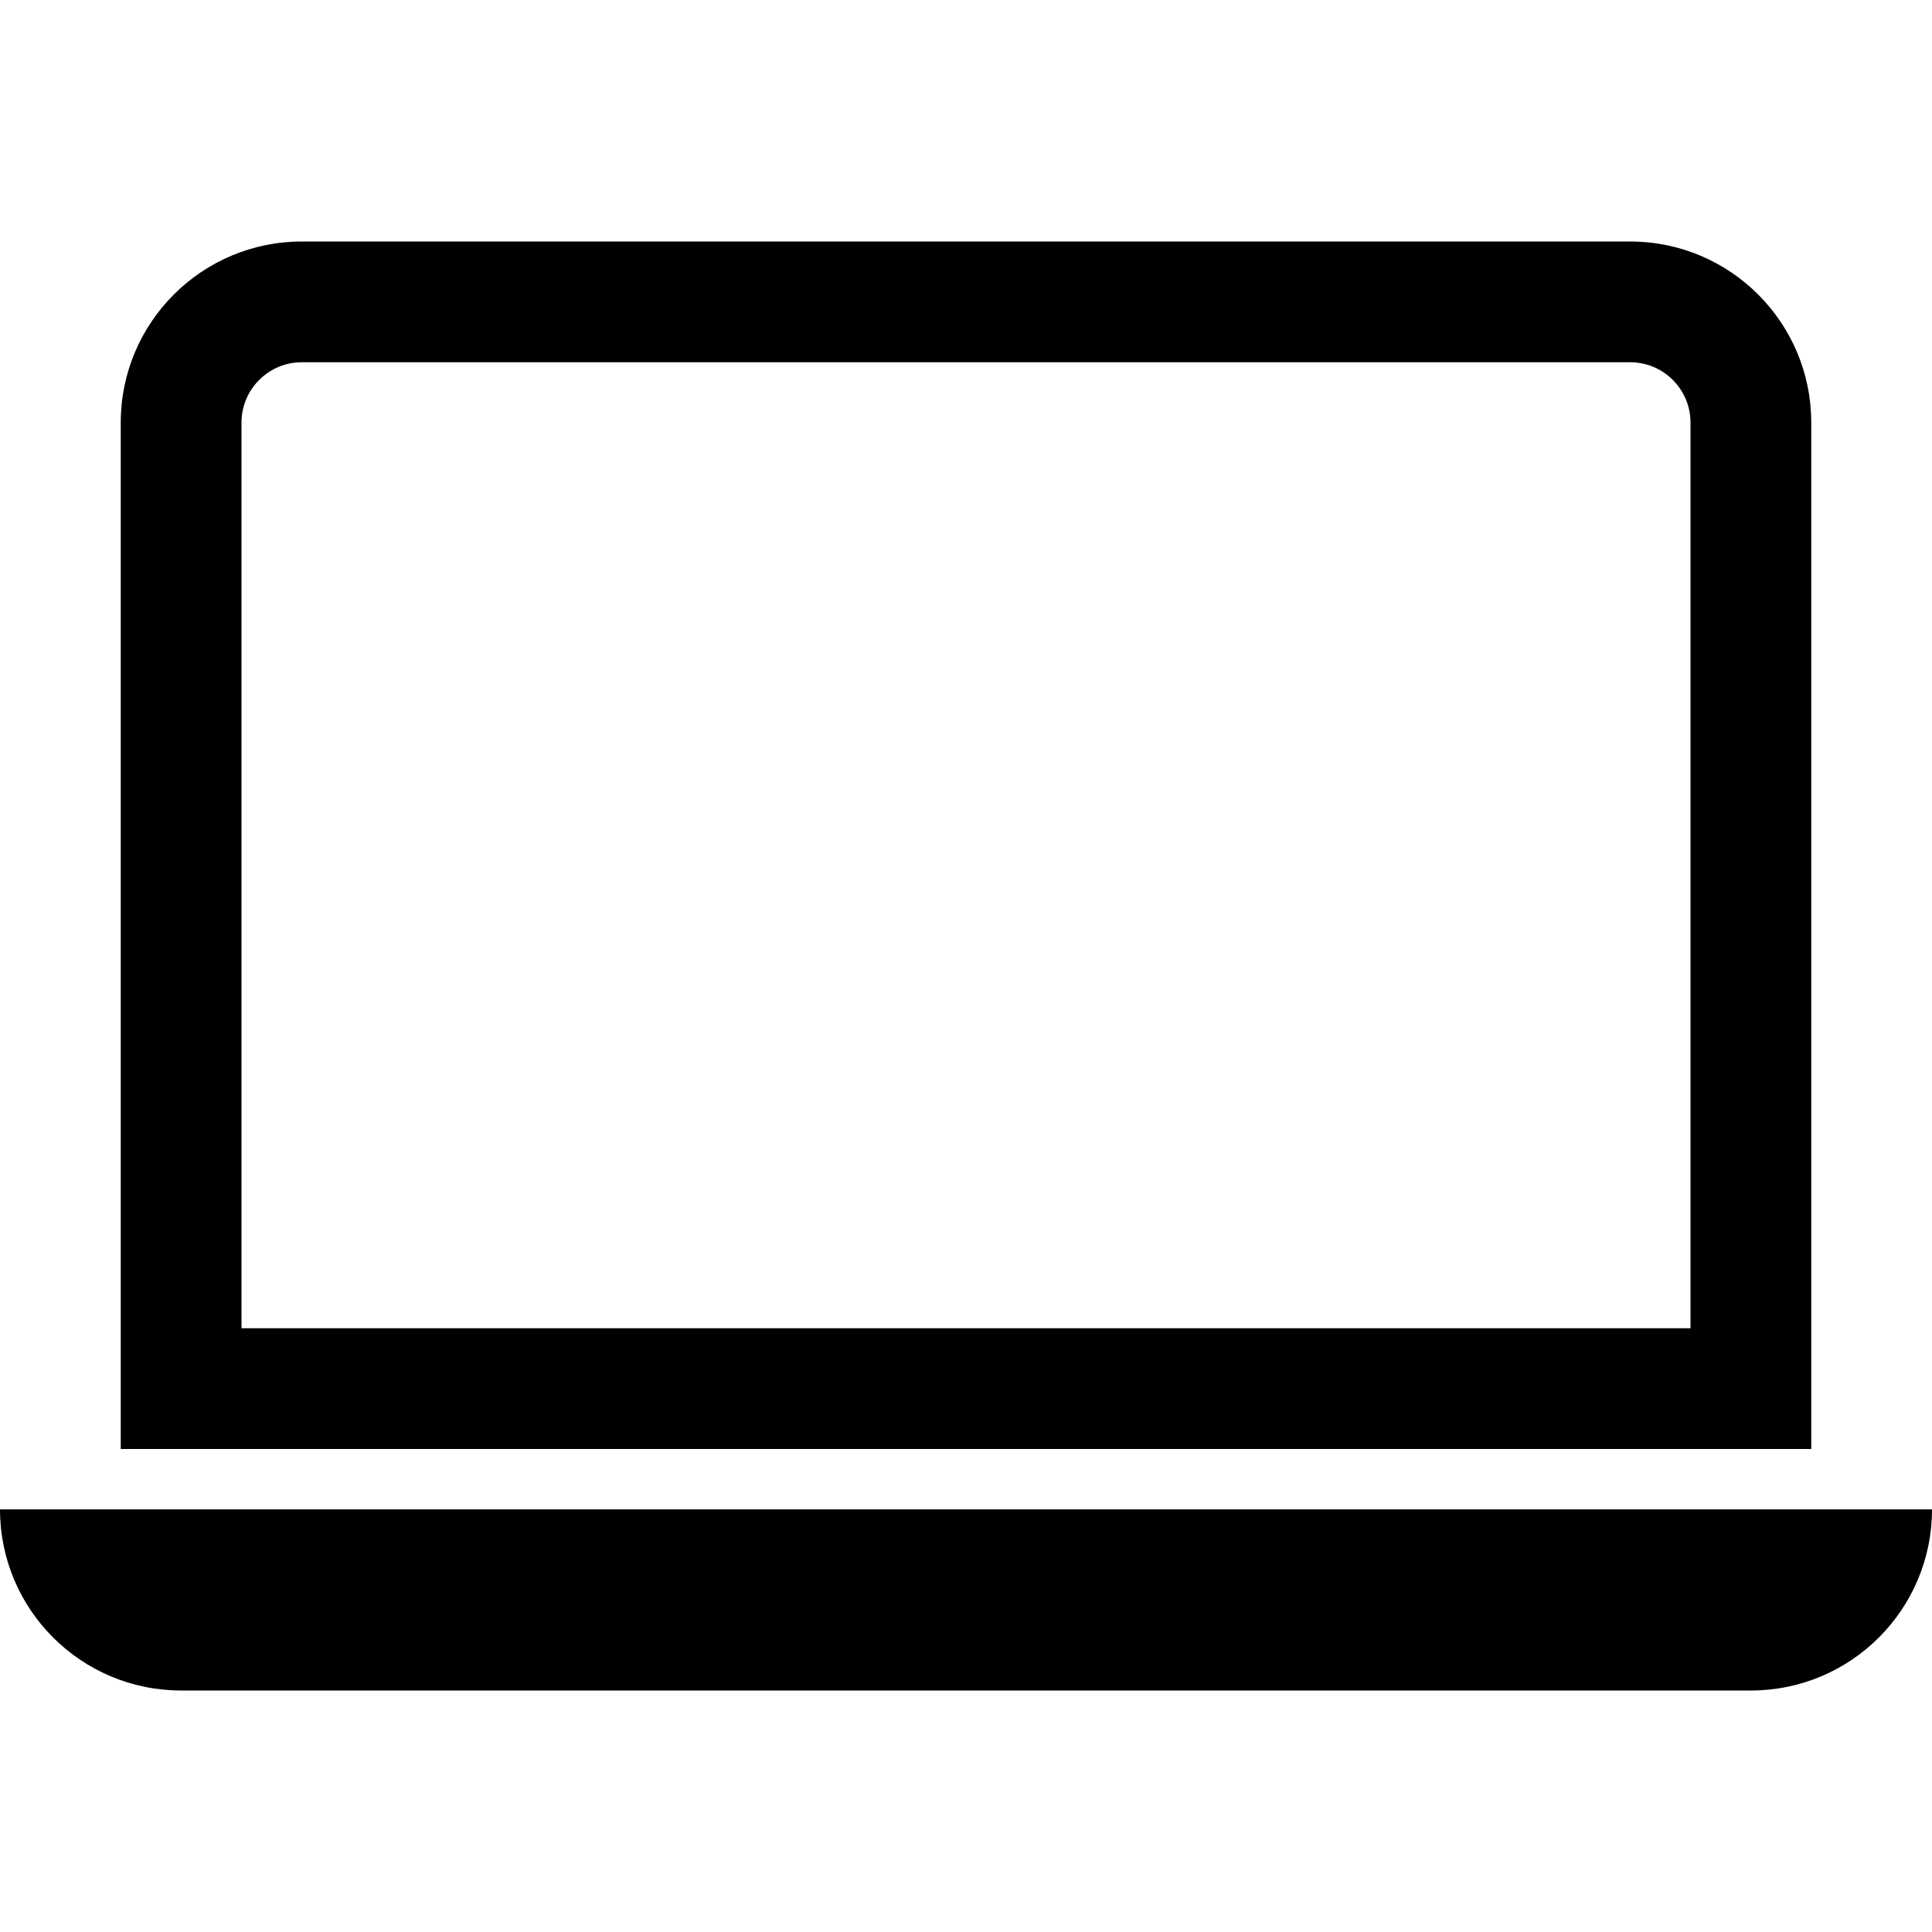
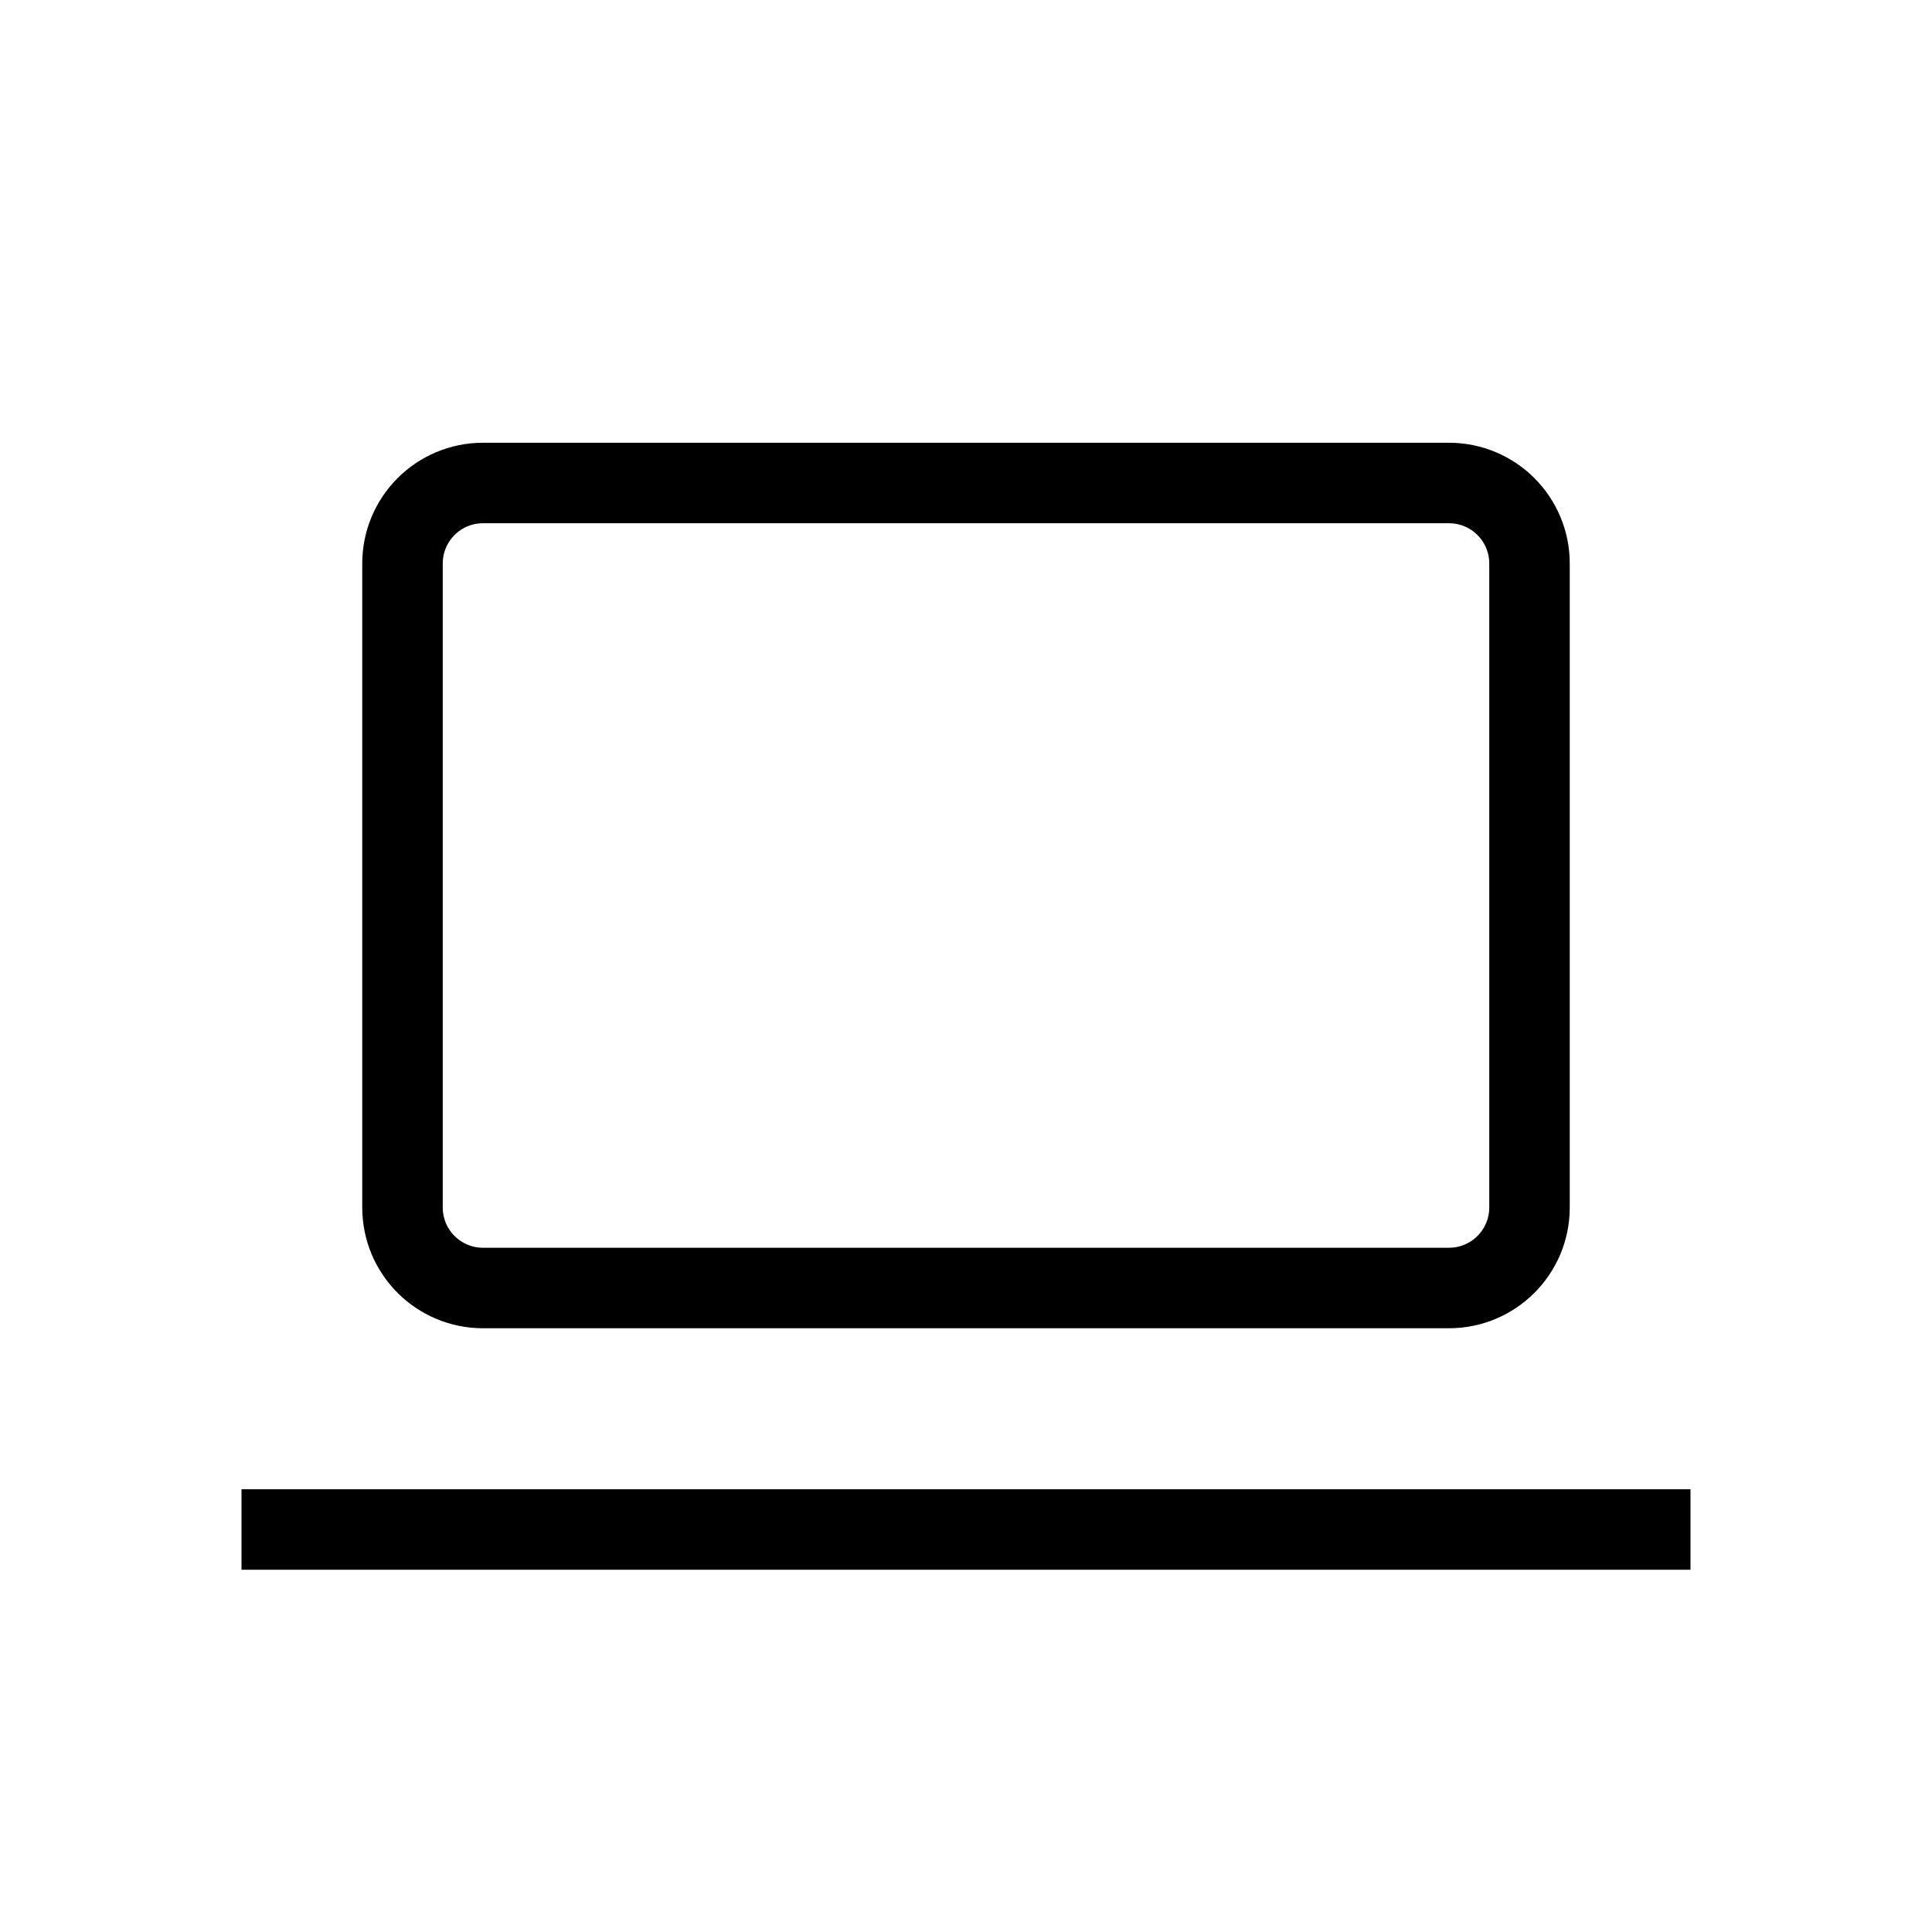
- <svg xmlns="http://www.w3.org/2000/svg" viewBox="0 0 16 16" fill="currentColor">
-   <g>
-     <path d="M13.5 3a.5.5 0 0 1 .5.5V11H2V3.5a.5.5 0 0 1 .5-.5h11zm-11-1A1.5 1.5 0 0 0 1 3.5V12h14V3.5A1.5 1.5 0 0 0 13.5 2h-11zM0 12.5h16a1.5 1.5 0 0 1-1.5 1.5h-13A1.5 1.5 0 0 1 0 12.5z" />
-   </g>
+ <svg xmlns="http://www.w3.org/2000/svg" viewBox="0 0 24 24" stroke="currentColor" fill="none" strokeWidth="2" strokeLinecap="round" strokeLinejoin="round">
+   <path d="M3 19l18 0" />
+   <path d="M5 6m0 1a1 1 0 0 1 1 -1h12a1 1 0 0 1 1 1v8a1 1 0 0 1 -1 1h-12a1 1 0 0 1 -1 -1z" />
</svg>
